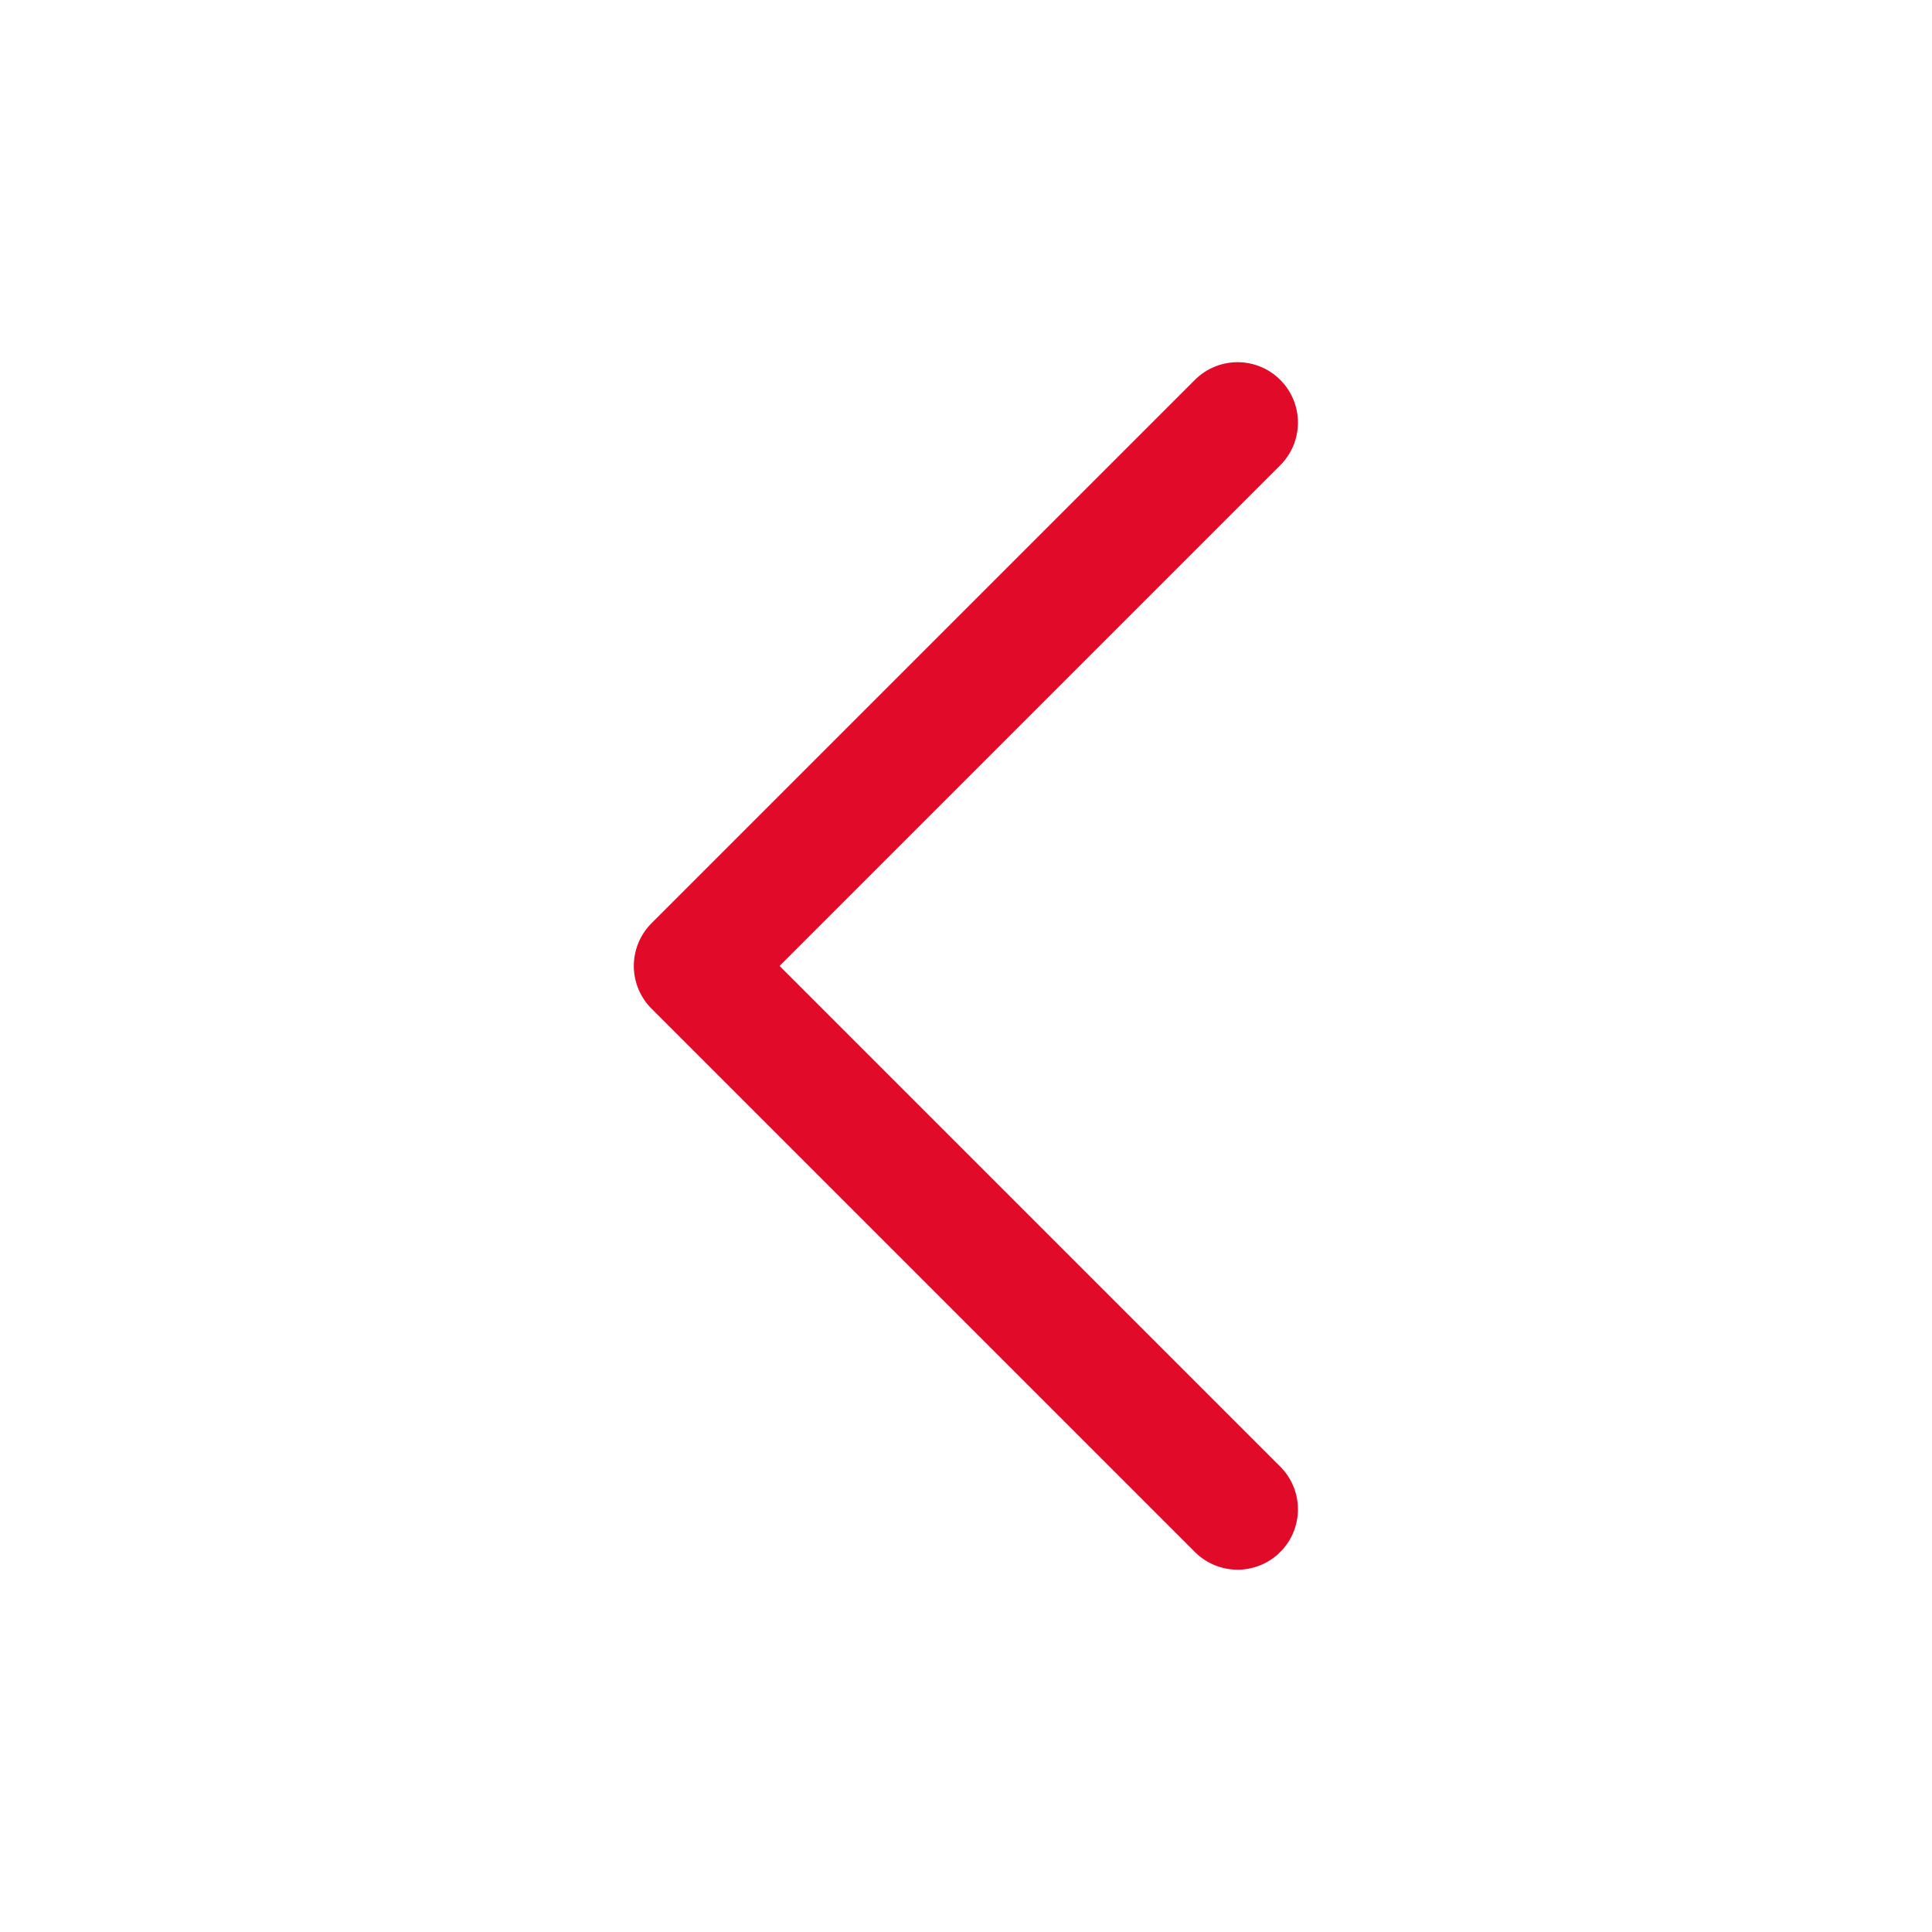
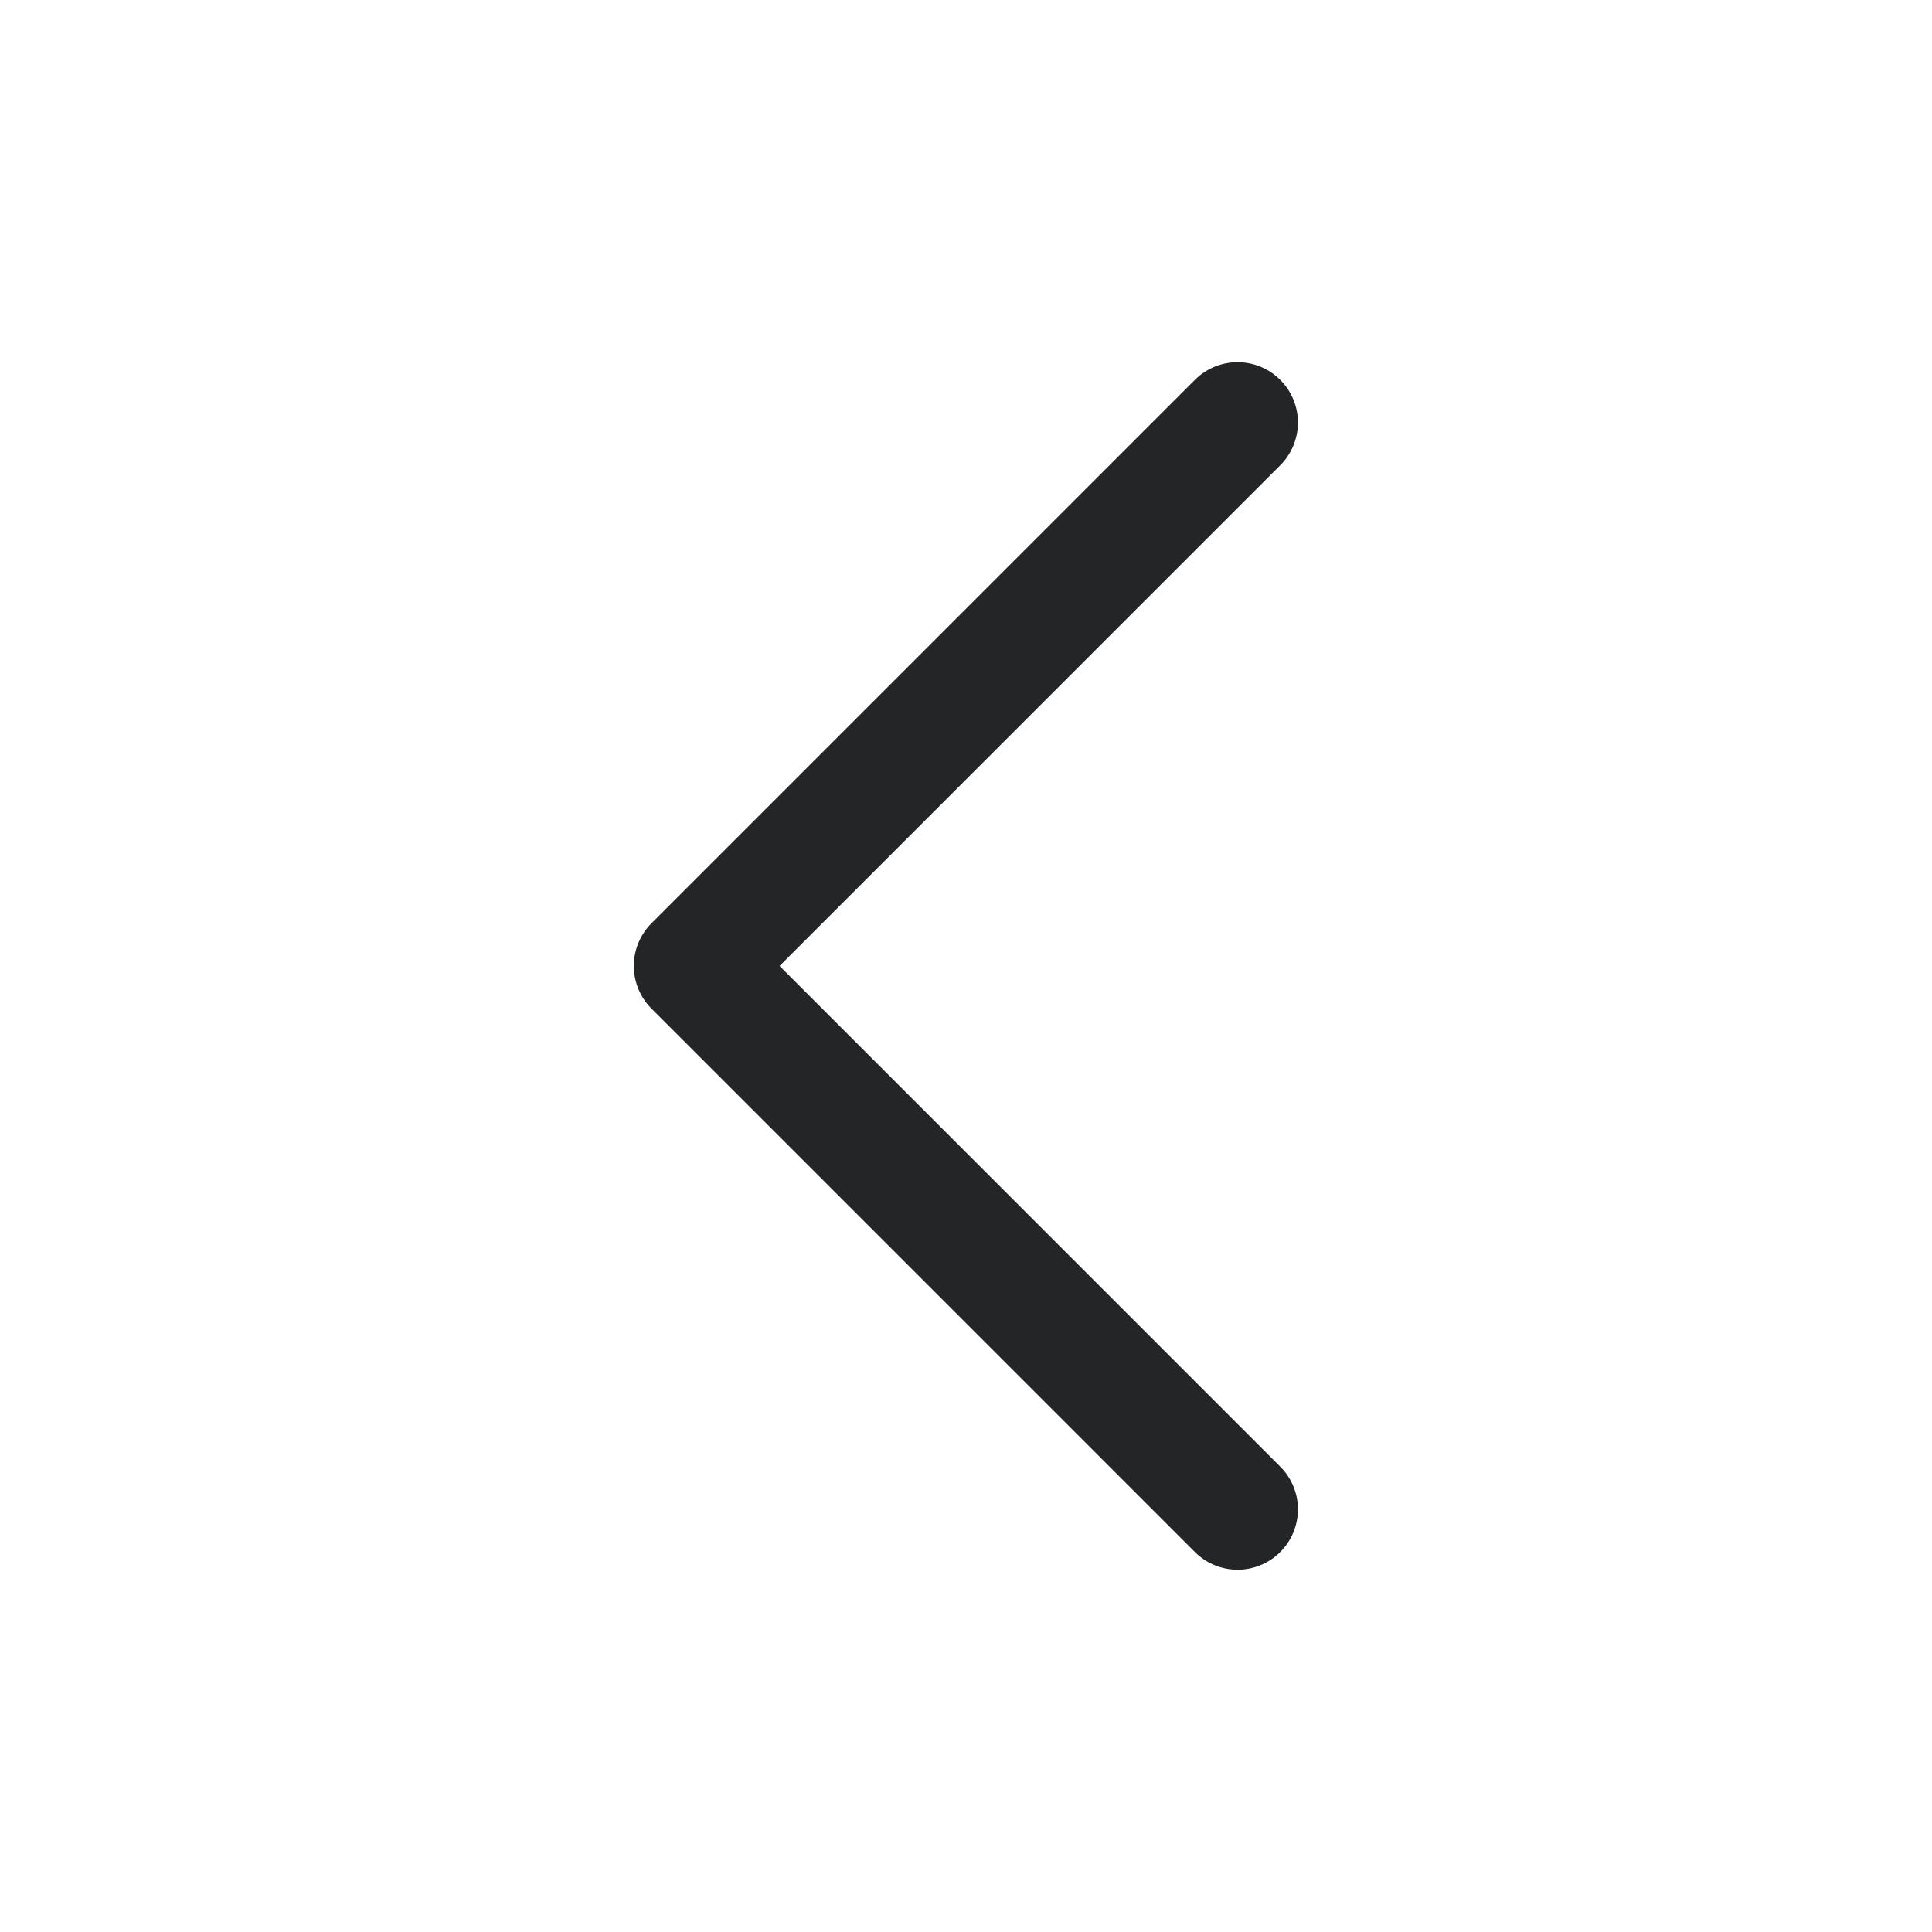
- <svg xmlns="http://www.w3.org/2000/svg" width="32" height="32" viewBox="0 0 32 32" fill="none">
-   <path d="M20.498 6.999L11.498 15.999L20.498 24.999" stroke="#E20A29" stroke-width="2" stroke-linecap="round" stroke-linejoin="round" />
+ <svg xmlns="http://www.w3.org/2000/svg" width="24" height="24" viewBox="0 0 32 32" fill="none">
+   <path d="M20.498 6.999L11.498 15.999L20.498 24.999" stroke="#242526" stroke-width="2" stroke-linecap="round" stroke-linejoin="round" />
</svg>
